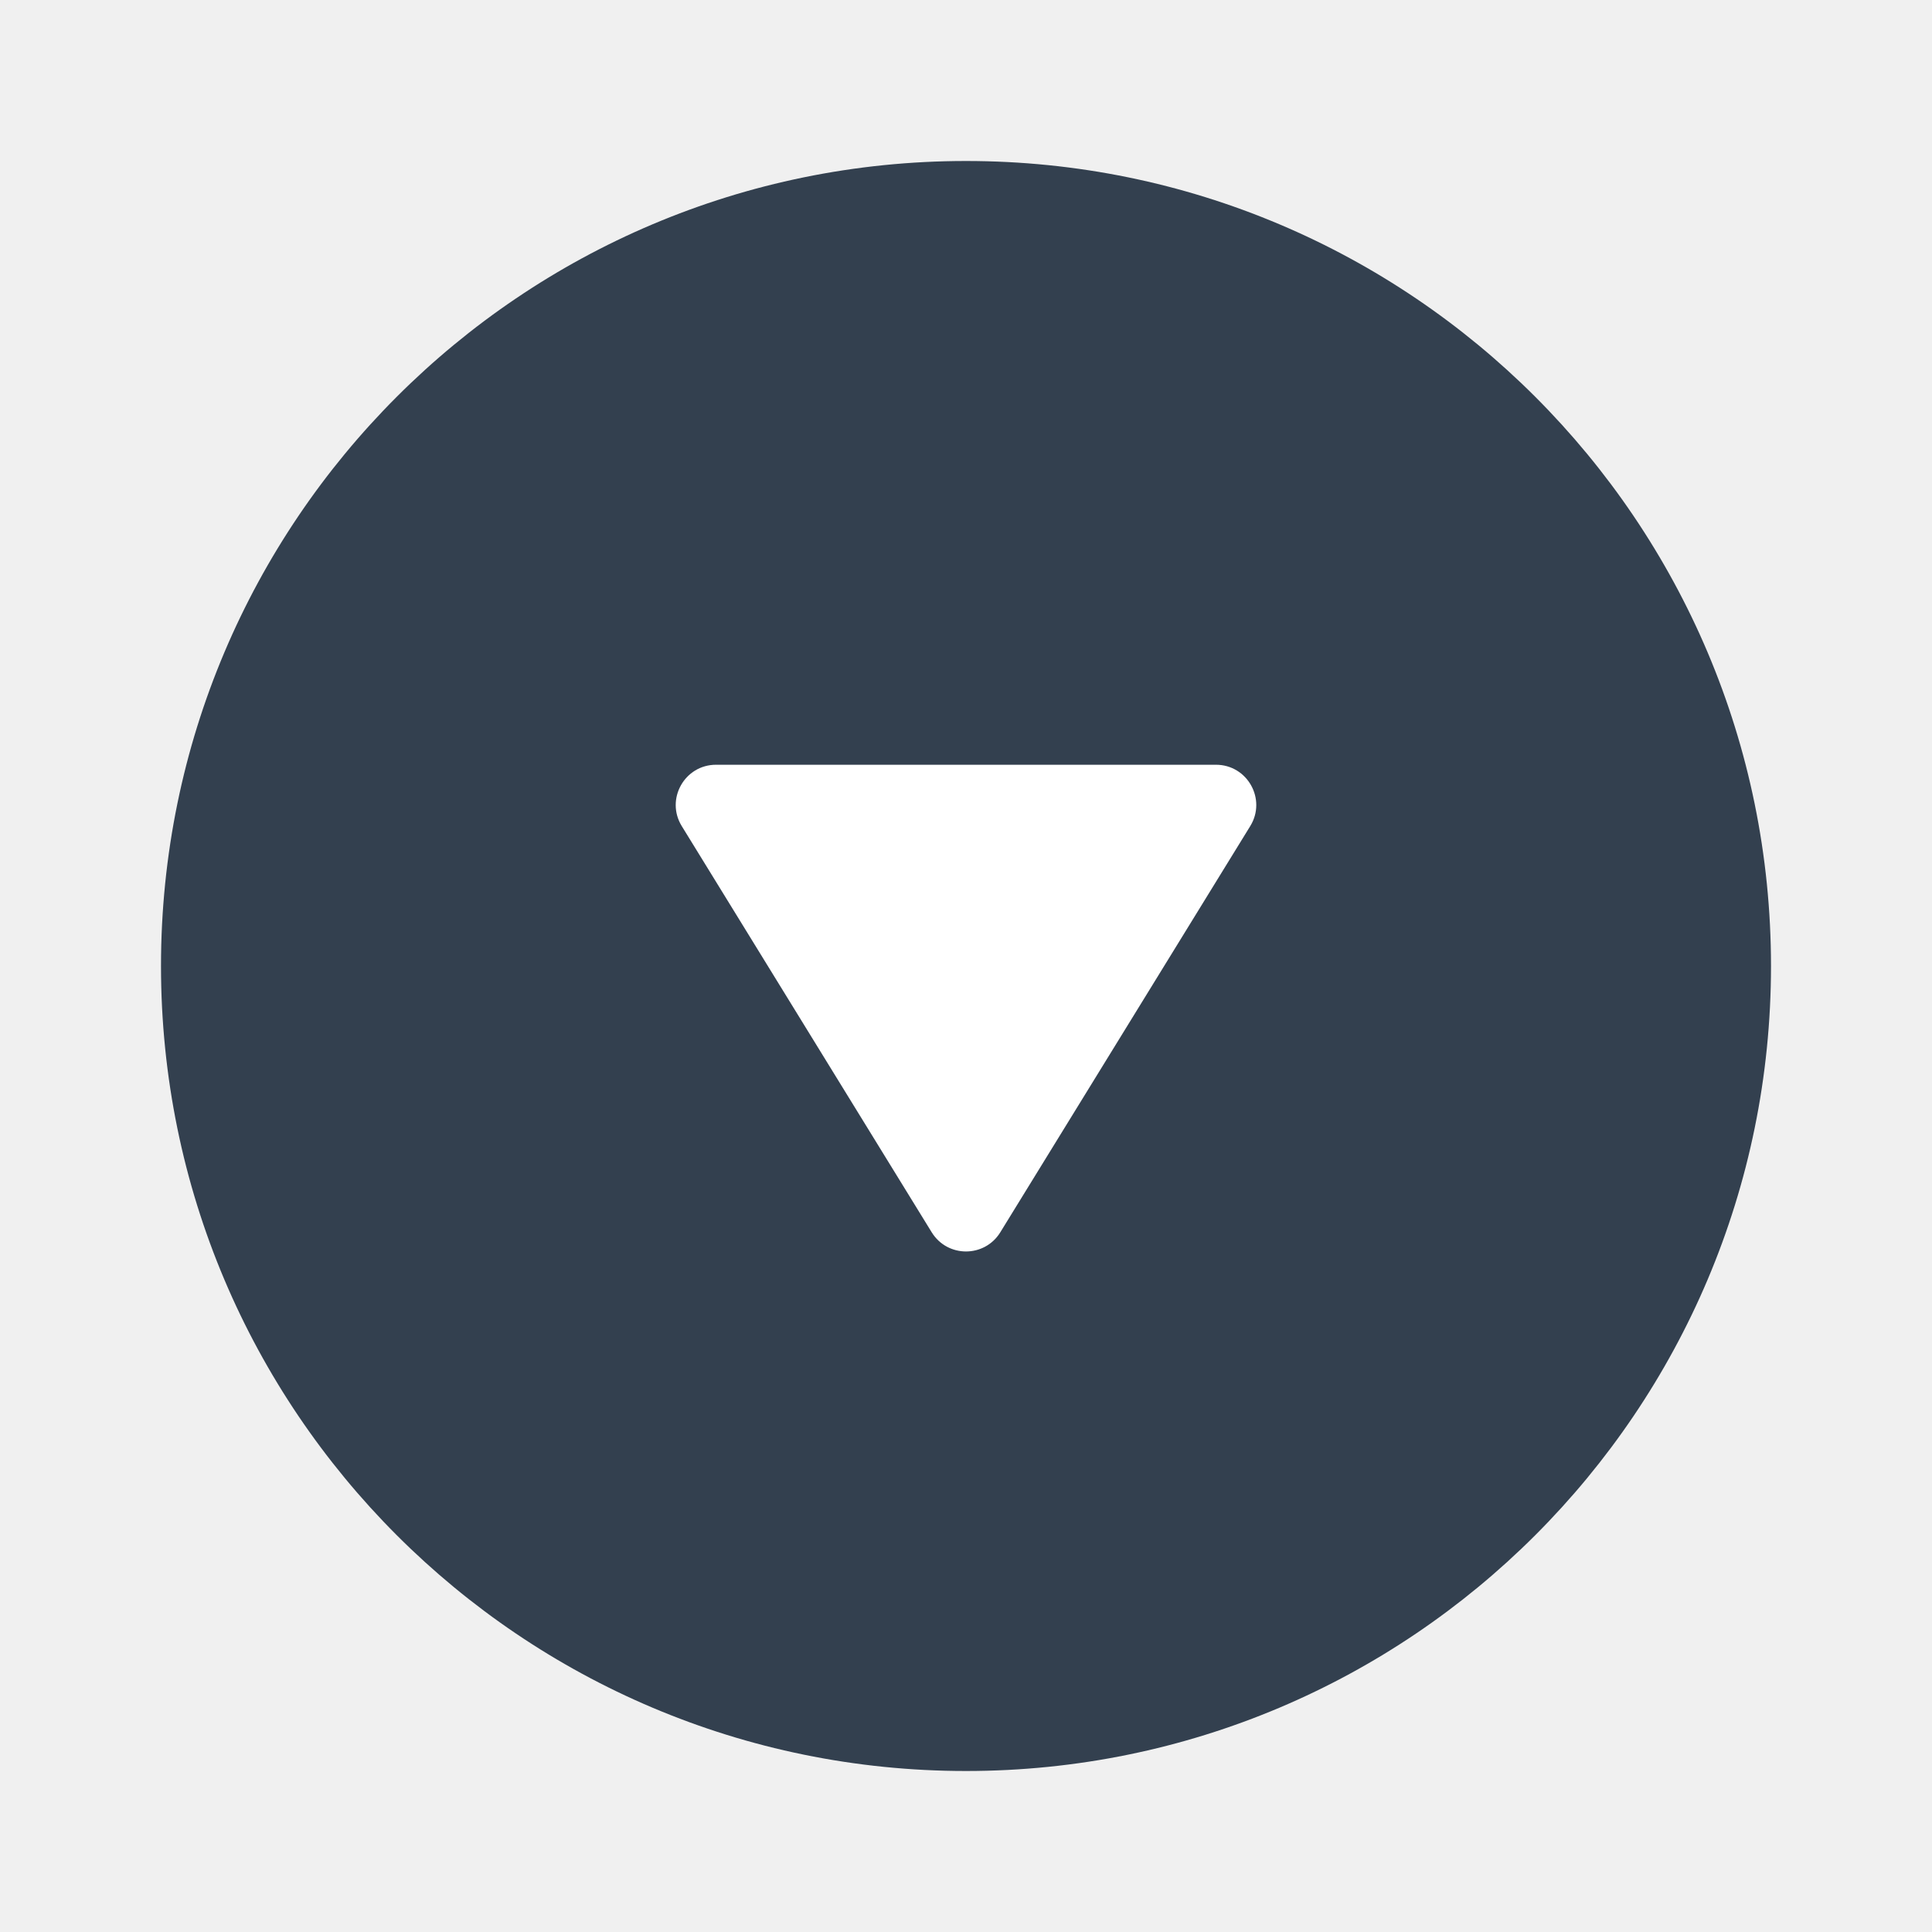
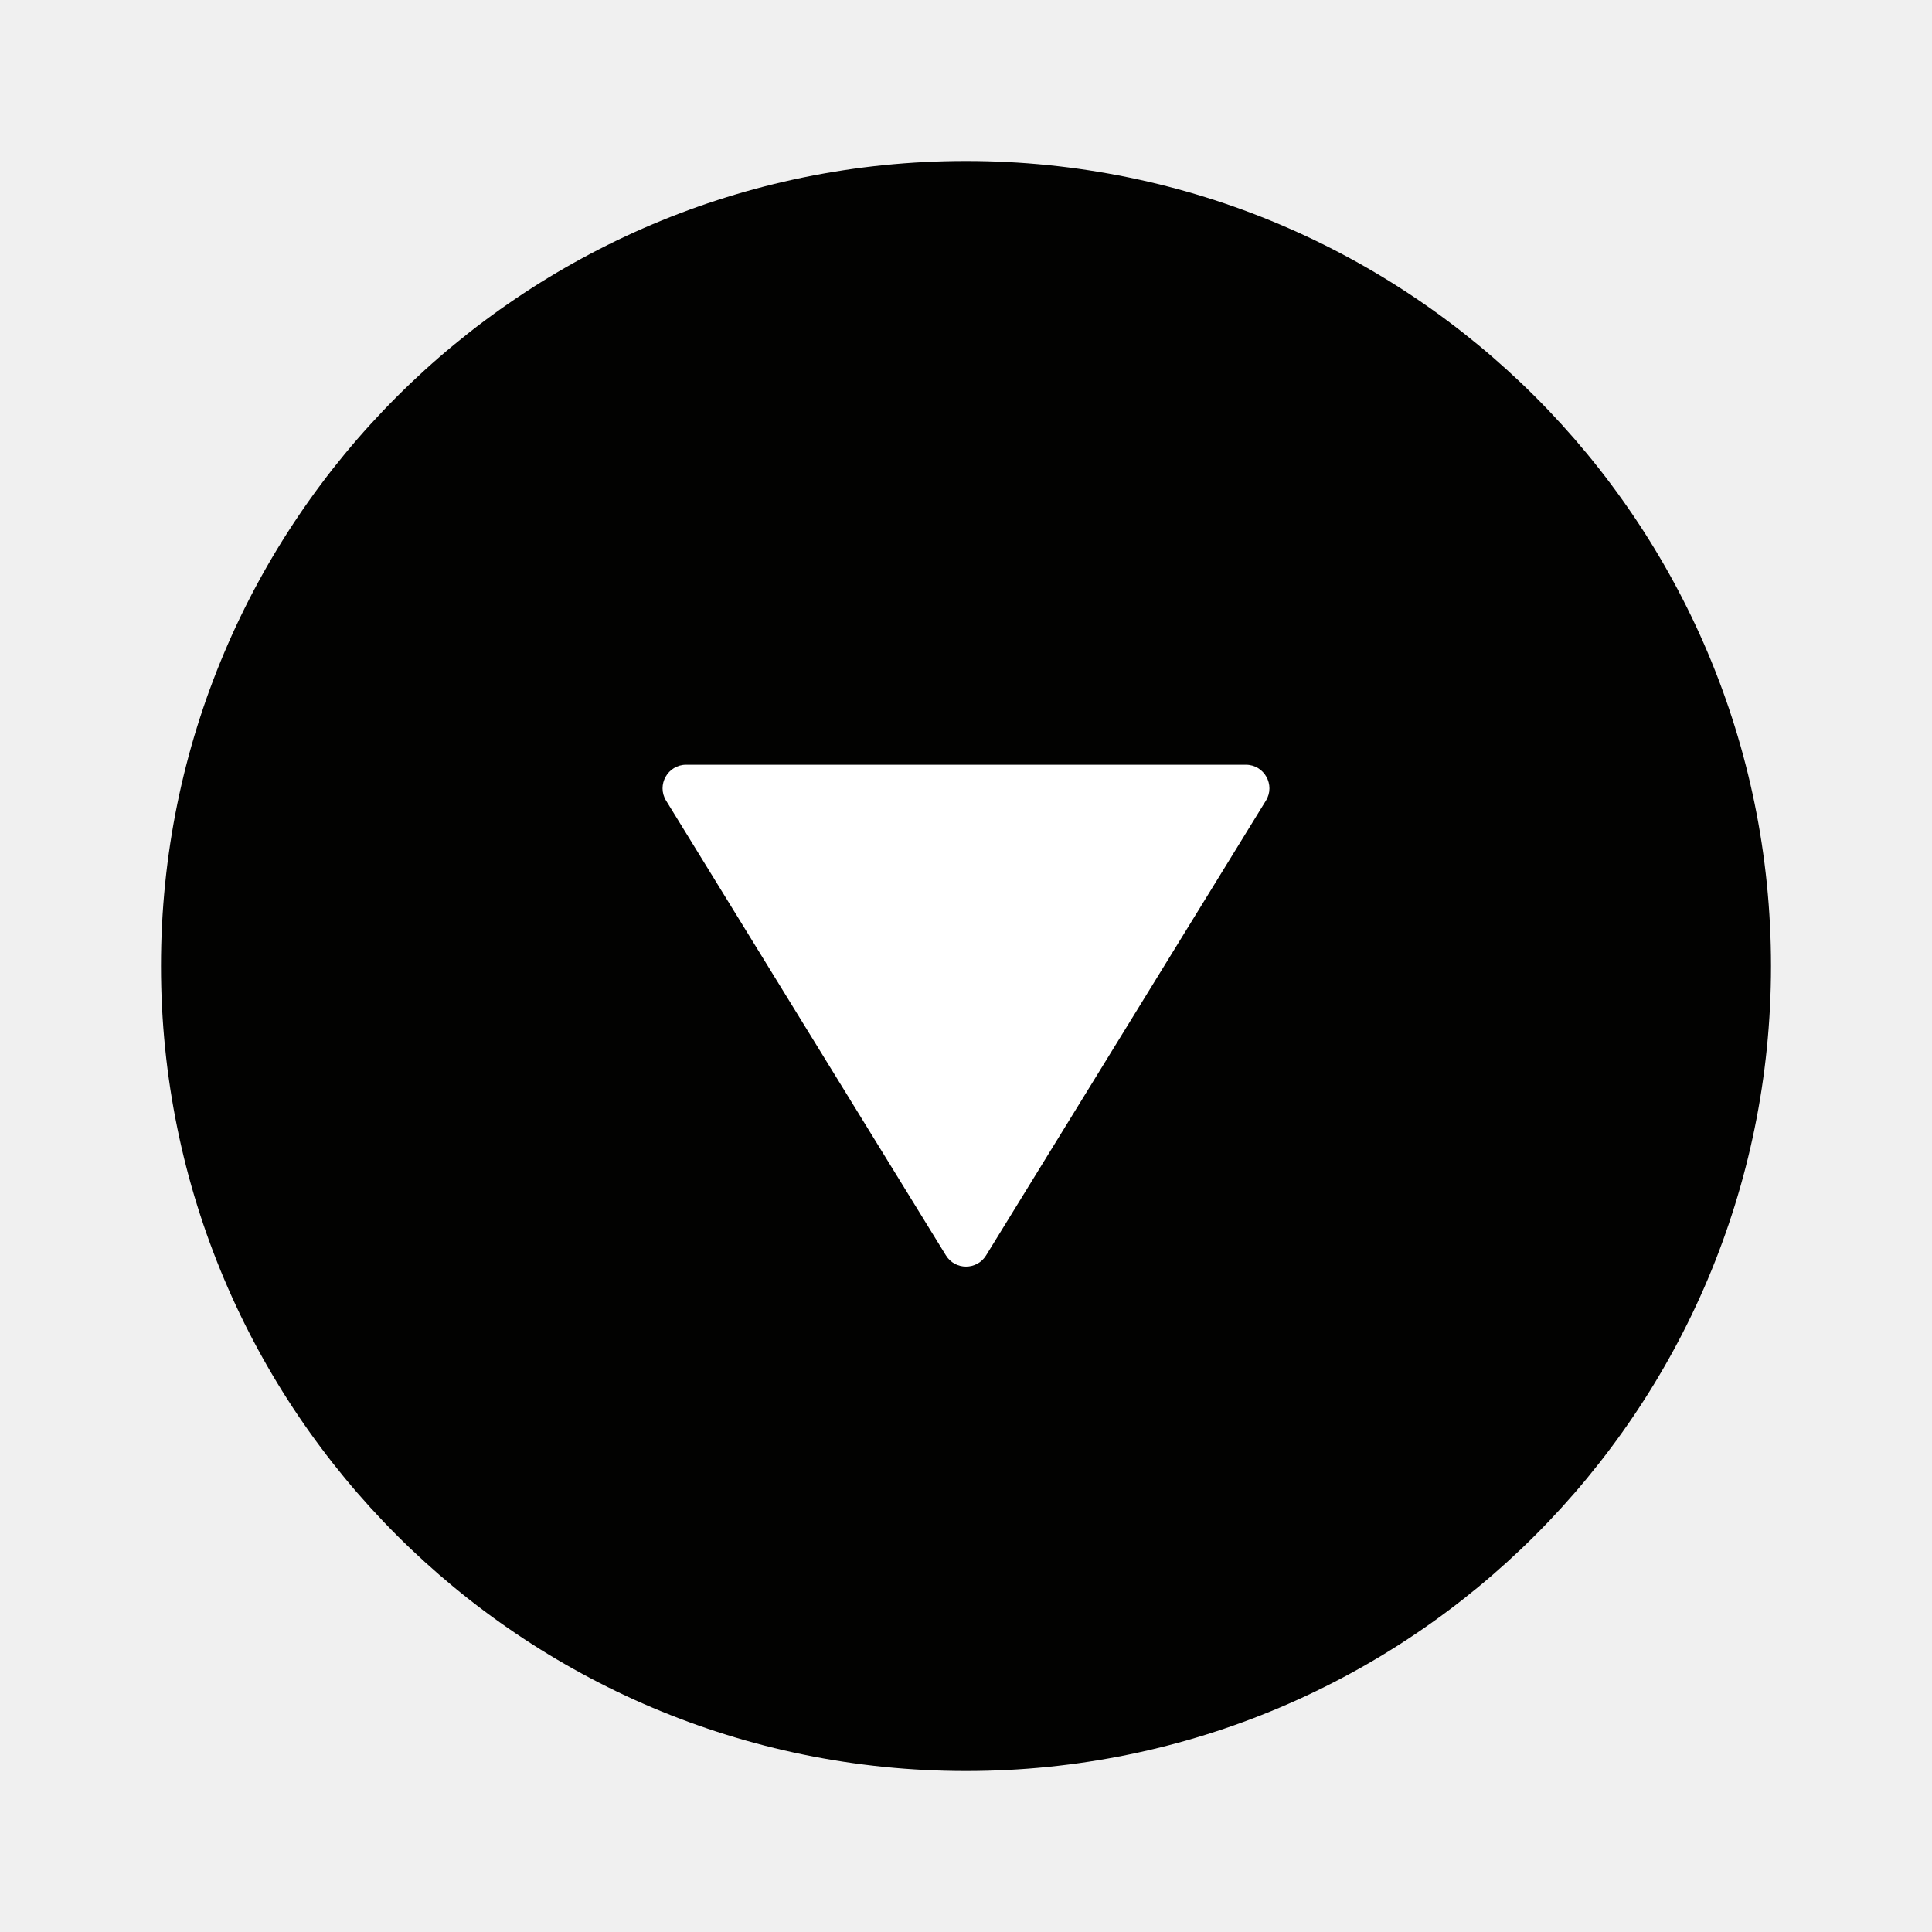
- <svg xmlns="http://www.w3.org/2000/svg" width="48" height="48" viewBox="0 0 48 48" fill="none">
-   <path d="M24 44C35.046 44 44 35.046 44 24C44 12.954 35.046 4 24 4C12.954 4 4 12.954 4 24C4 35.046 12.954 44 24 44Z" fill="#33404F" />
-   <path d="M23.148 30.616C23.539 31.251 24.461 31.251 24.852 30.616L31.062 20.524C31.472 19.858 30.993 19 30.21 19L17.79 19C17.007 19 16.528 19.858 16.938 20.524L23.148 30.616Z" fill="white" />
+ <svg xmlns="http://www.w3.org/2000/svg" width="82" height="82" viewBox="0 0 82 82" fill="none">
+   <path d="M41 75.167C59.87 75.167 75.167 59.87 75.167 41C75.167 22.13 59.87 6.833 41 6.833C22.13 6.833 6.833 22.13 6.833 41C6.833 59.87 22.13 75.167 41 75.167Z" fill="#020201" />
+   <path d="M40.148 53.283C40.539 53.917 41.461 53.917 41.852 53.283L53.729 33.982C54.139 33.316 53.659 32.458 52.877 32.458L29.123 32.458C28.341 32.458 27.861 33.316 28.271 33.982L40.148 53.283Z" fill="white" />
</svg>
